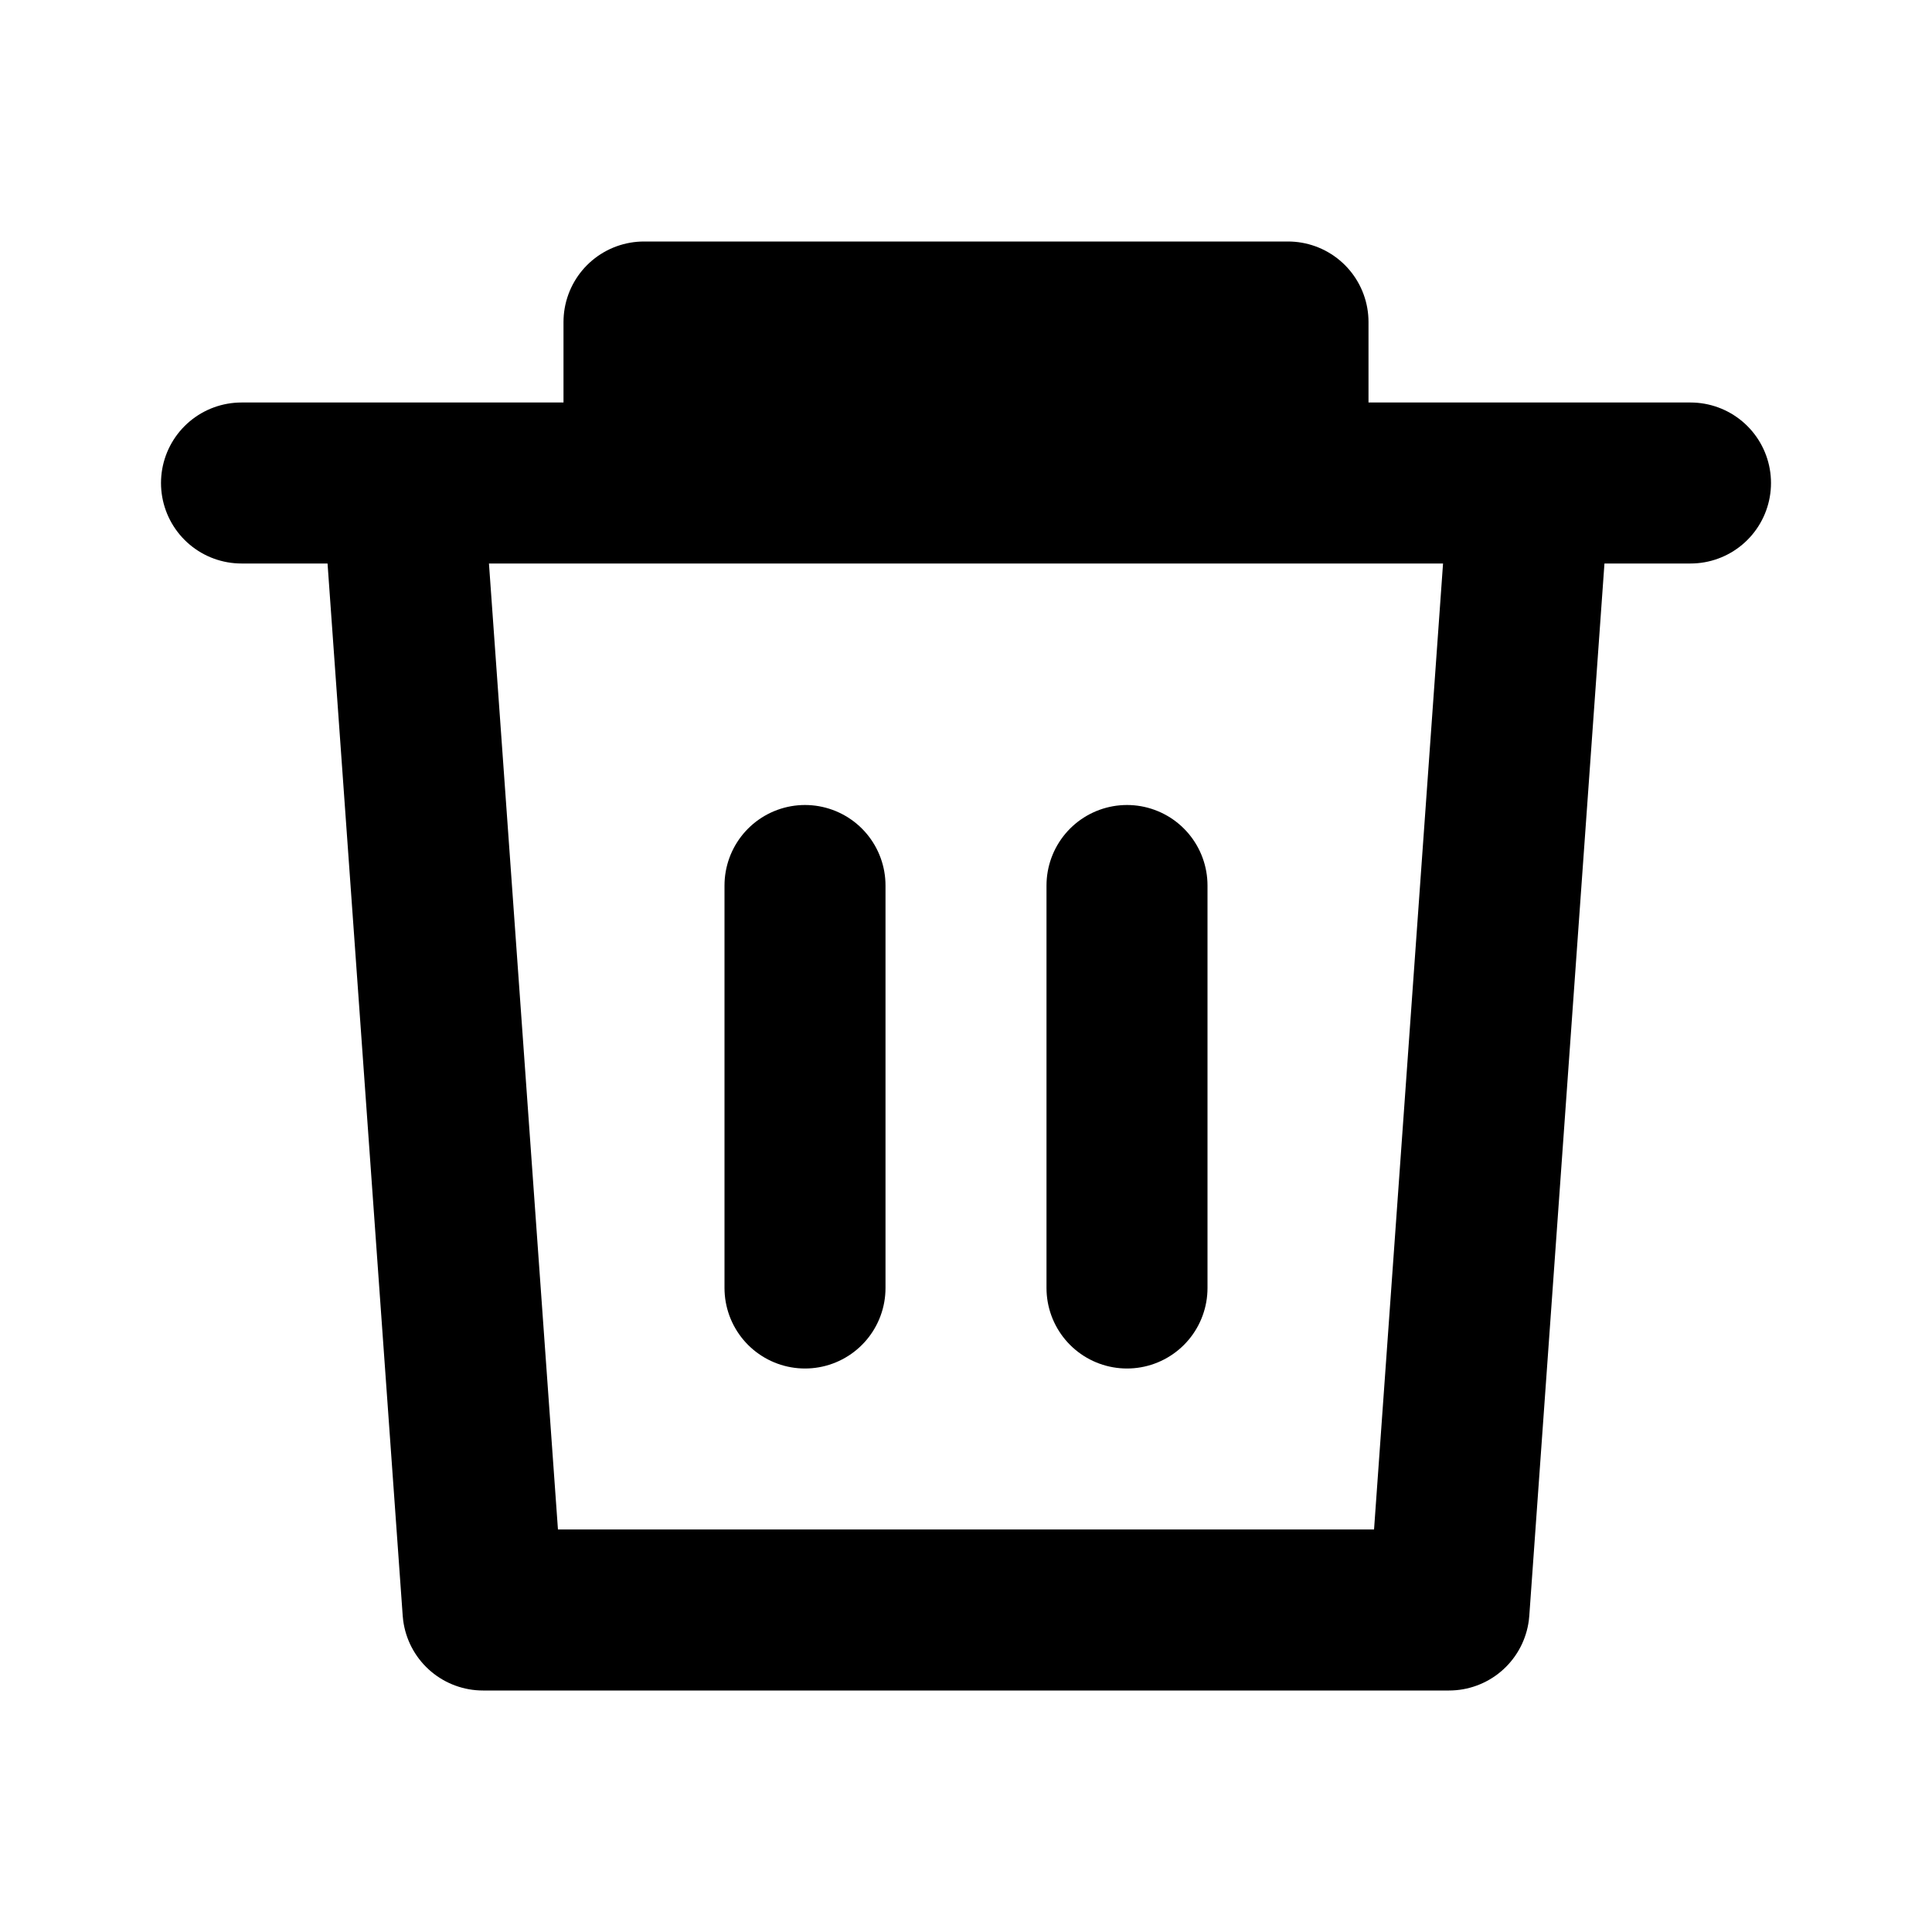
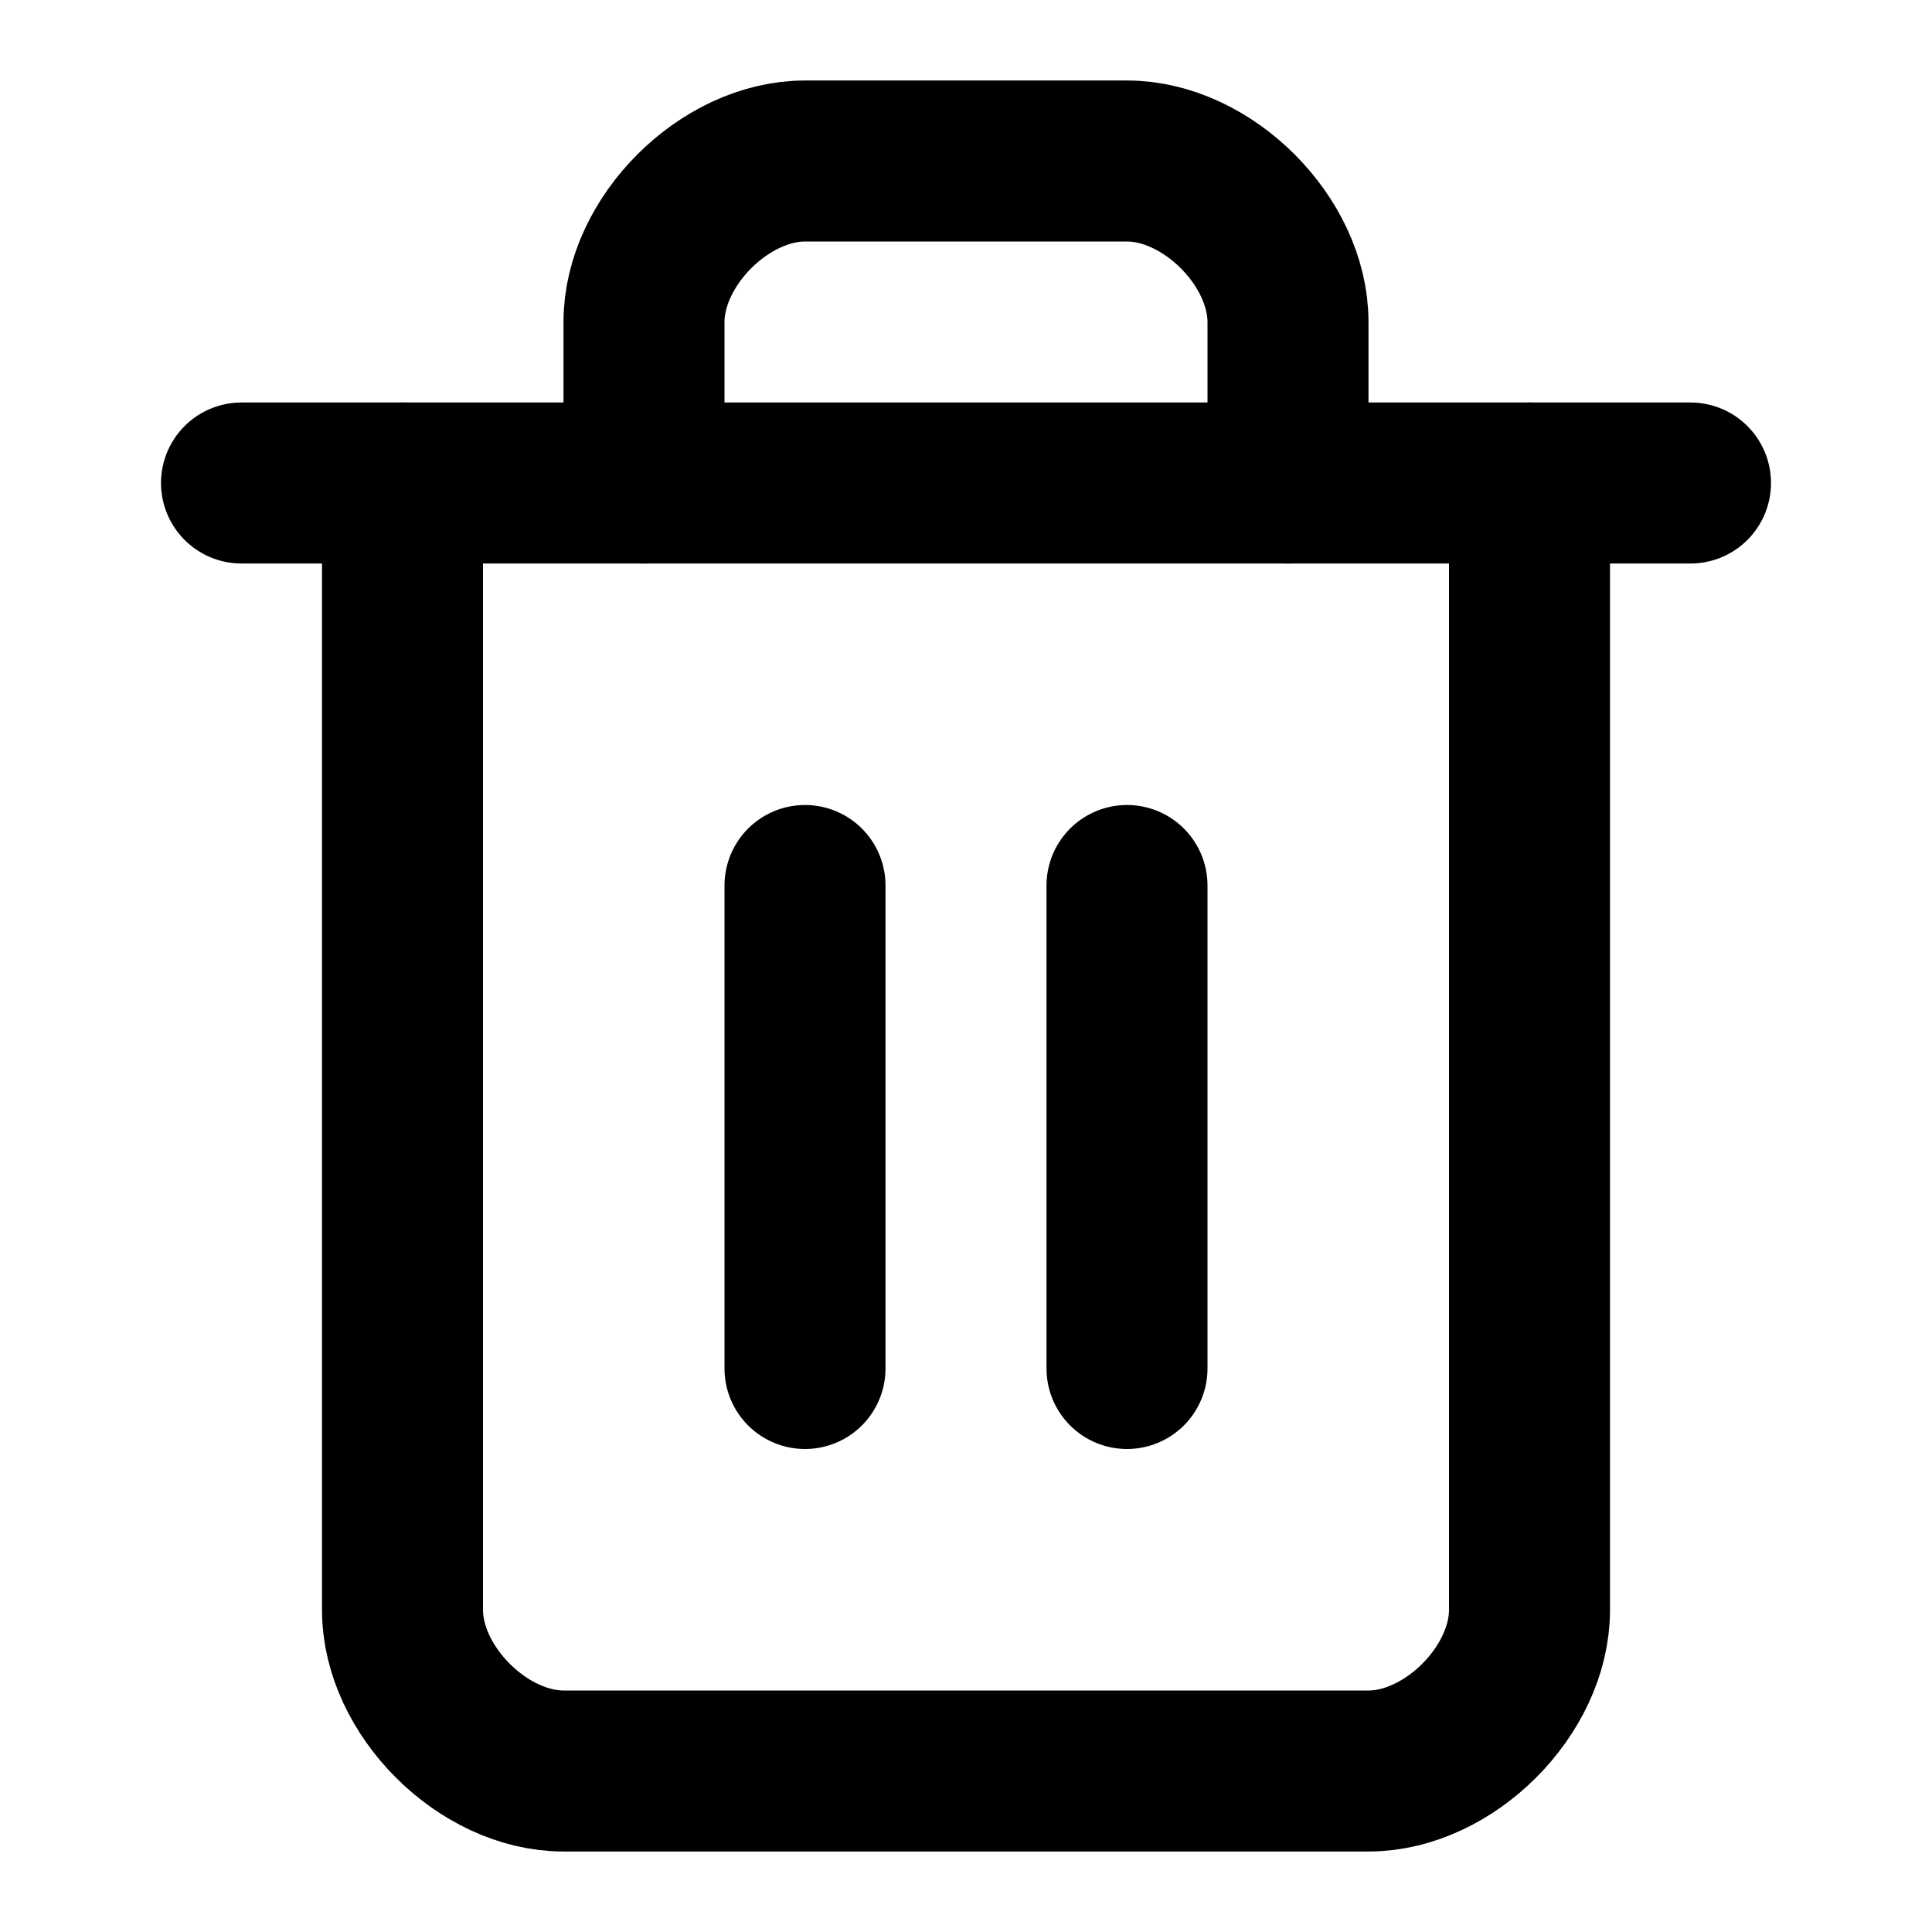
<svg xmlns="http://www.w3.org/2000/svg" width="24" height="24" viewBox="0 0 24 24" fill="none" stroke="black" stroke-width="2" stroke-linecap="round" stroke-linejoin="round">
-   <path d="M3 6h18M19 6l-1 14H6L5 6M8 6V4h8v2M10 11v5M14 11v5" />
+   <path d="M3 6h18" />
+   <path d="M19 6v14c0 1-1 2-2 2H7c-1 0-2-1-2-2V6" />
+   <path d="M8 6V4c0-1 1-2 2-2h4c1 0 2 1 2 2v2" />
+   <line x1="10" x2="10" y1="11" y2="17" />
+   <line x1="14" x2="14" y1="11" y2="17" />
</svg>
